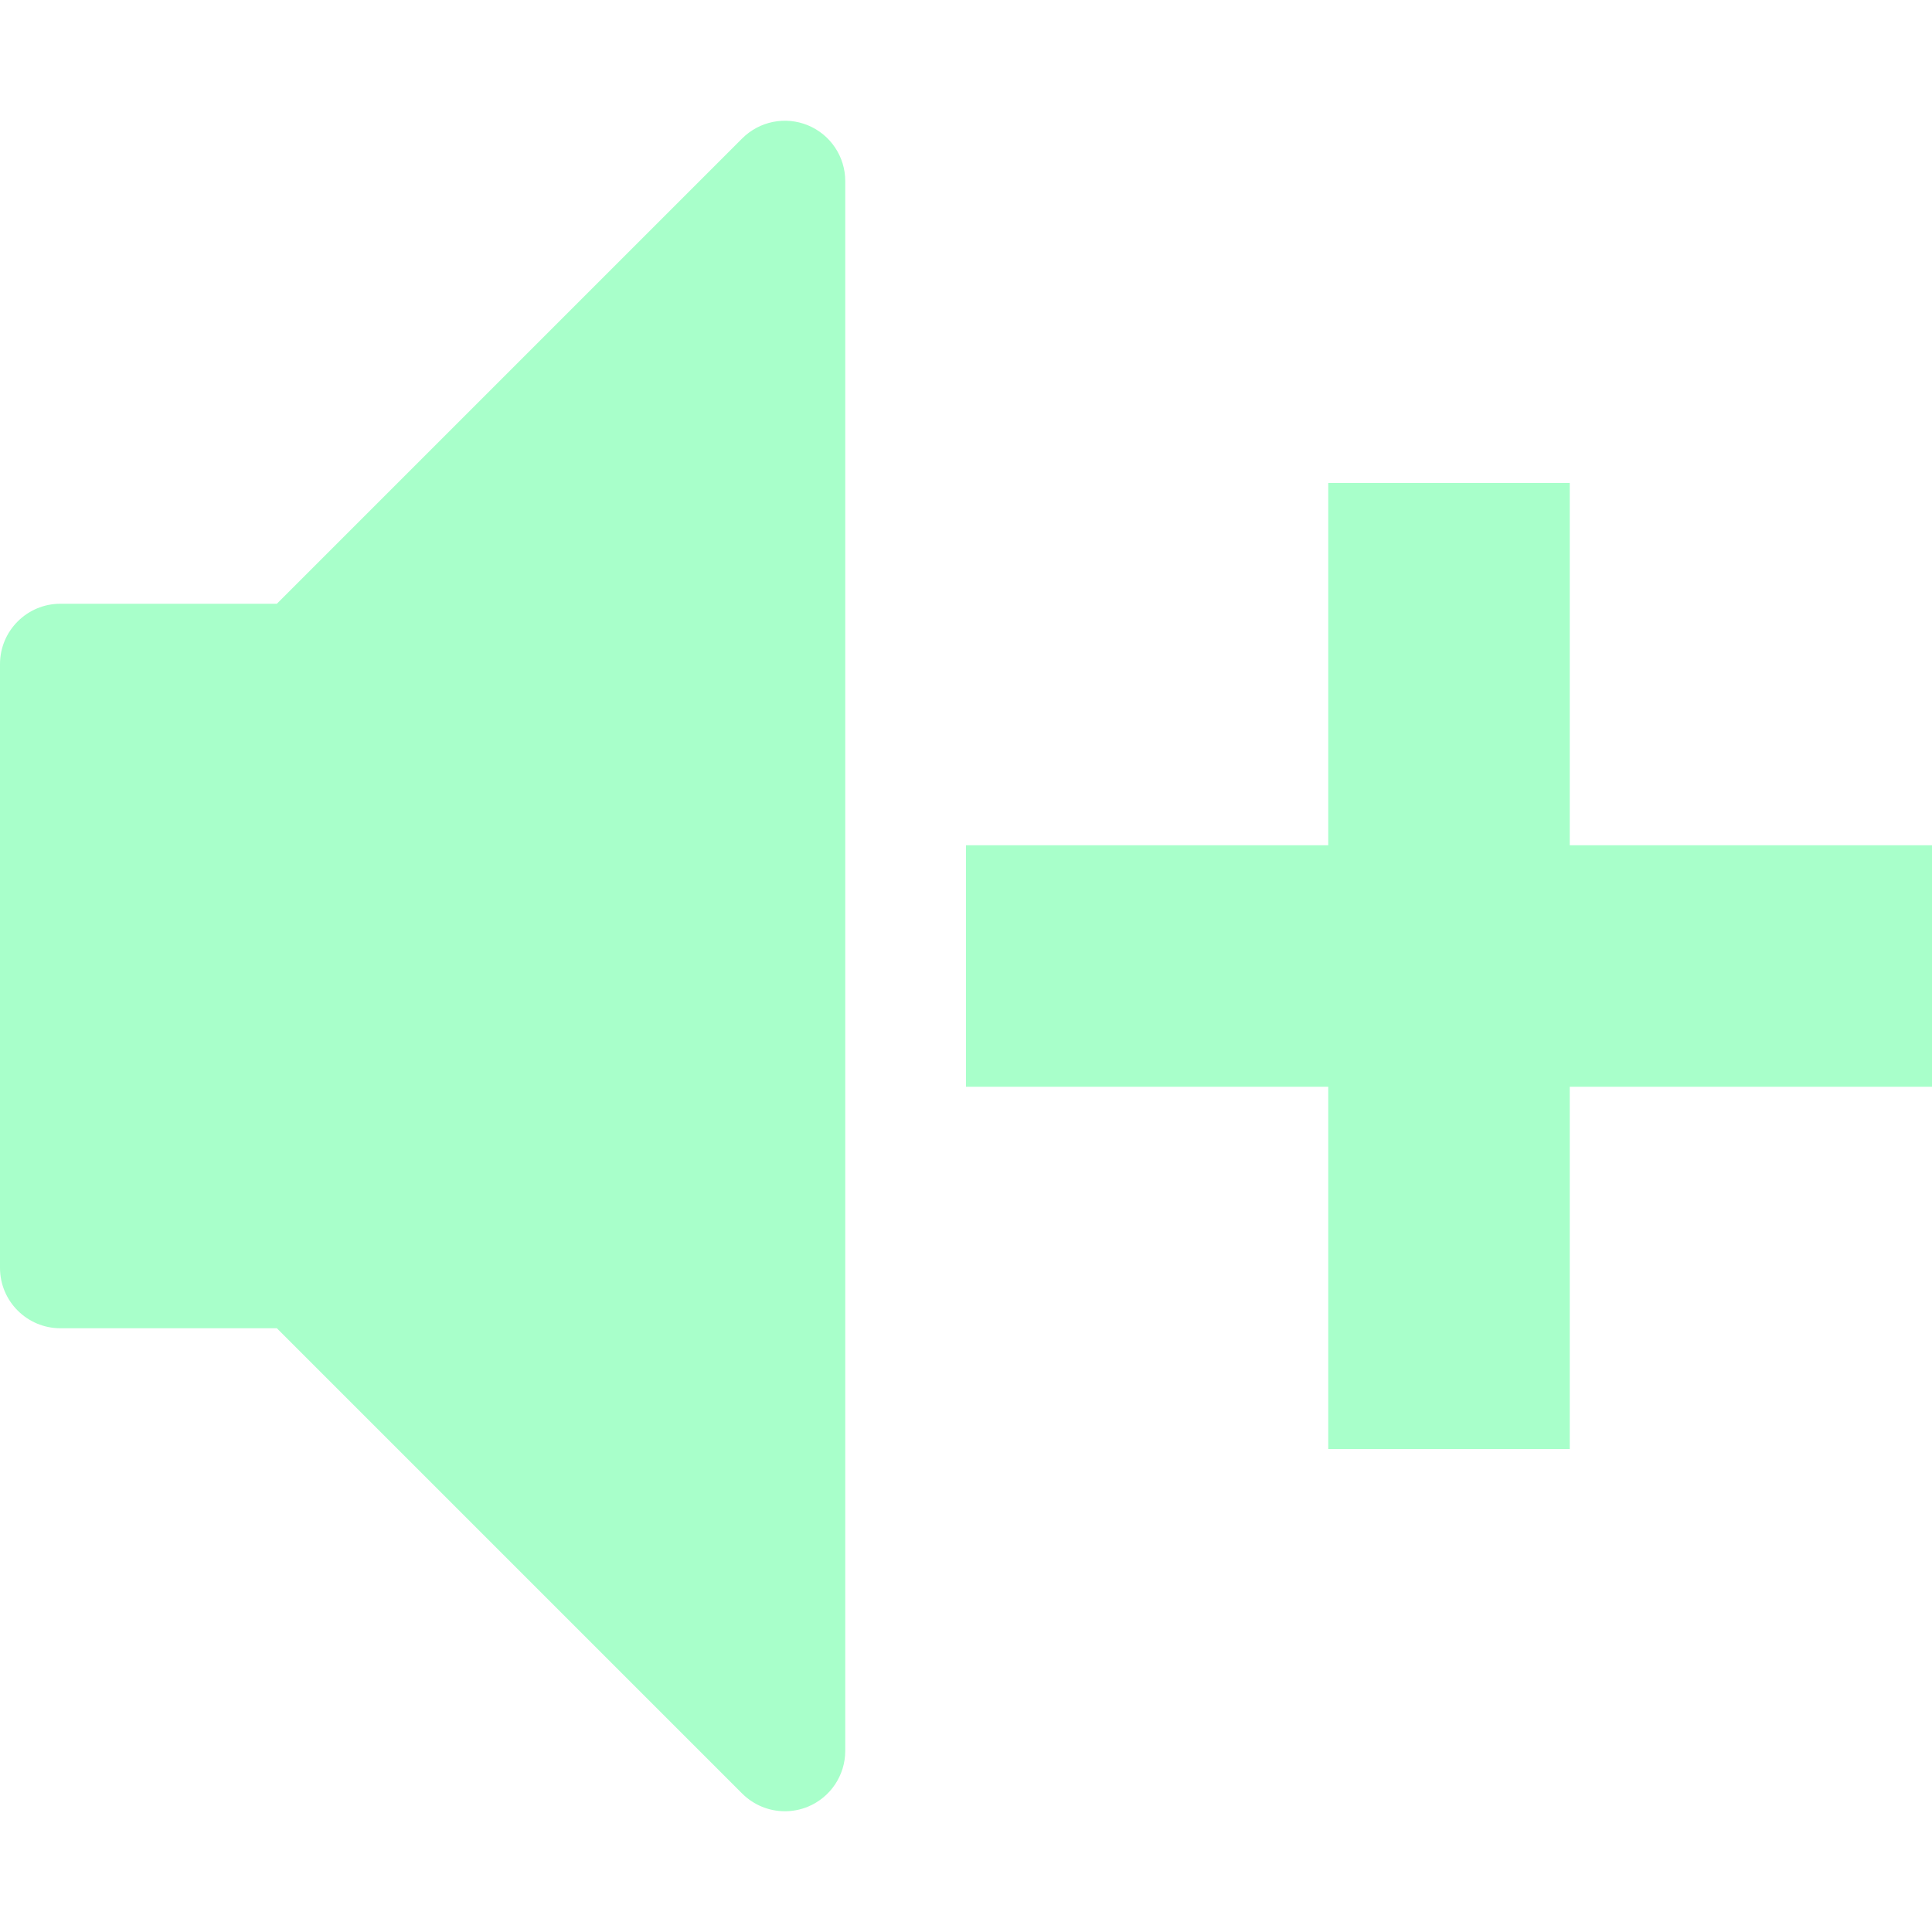
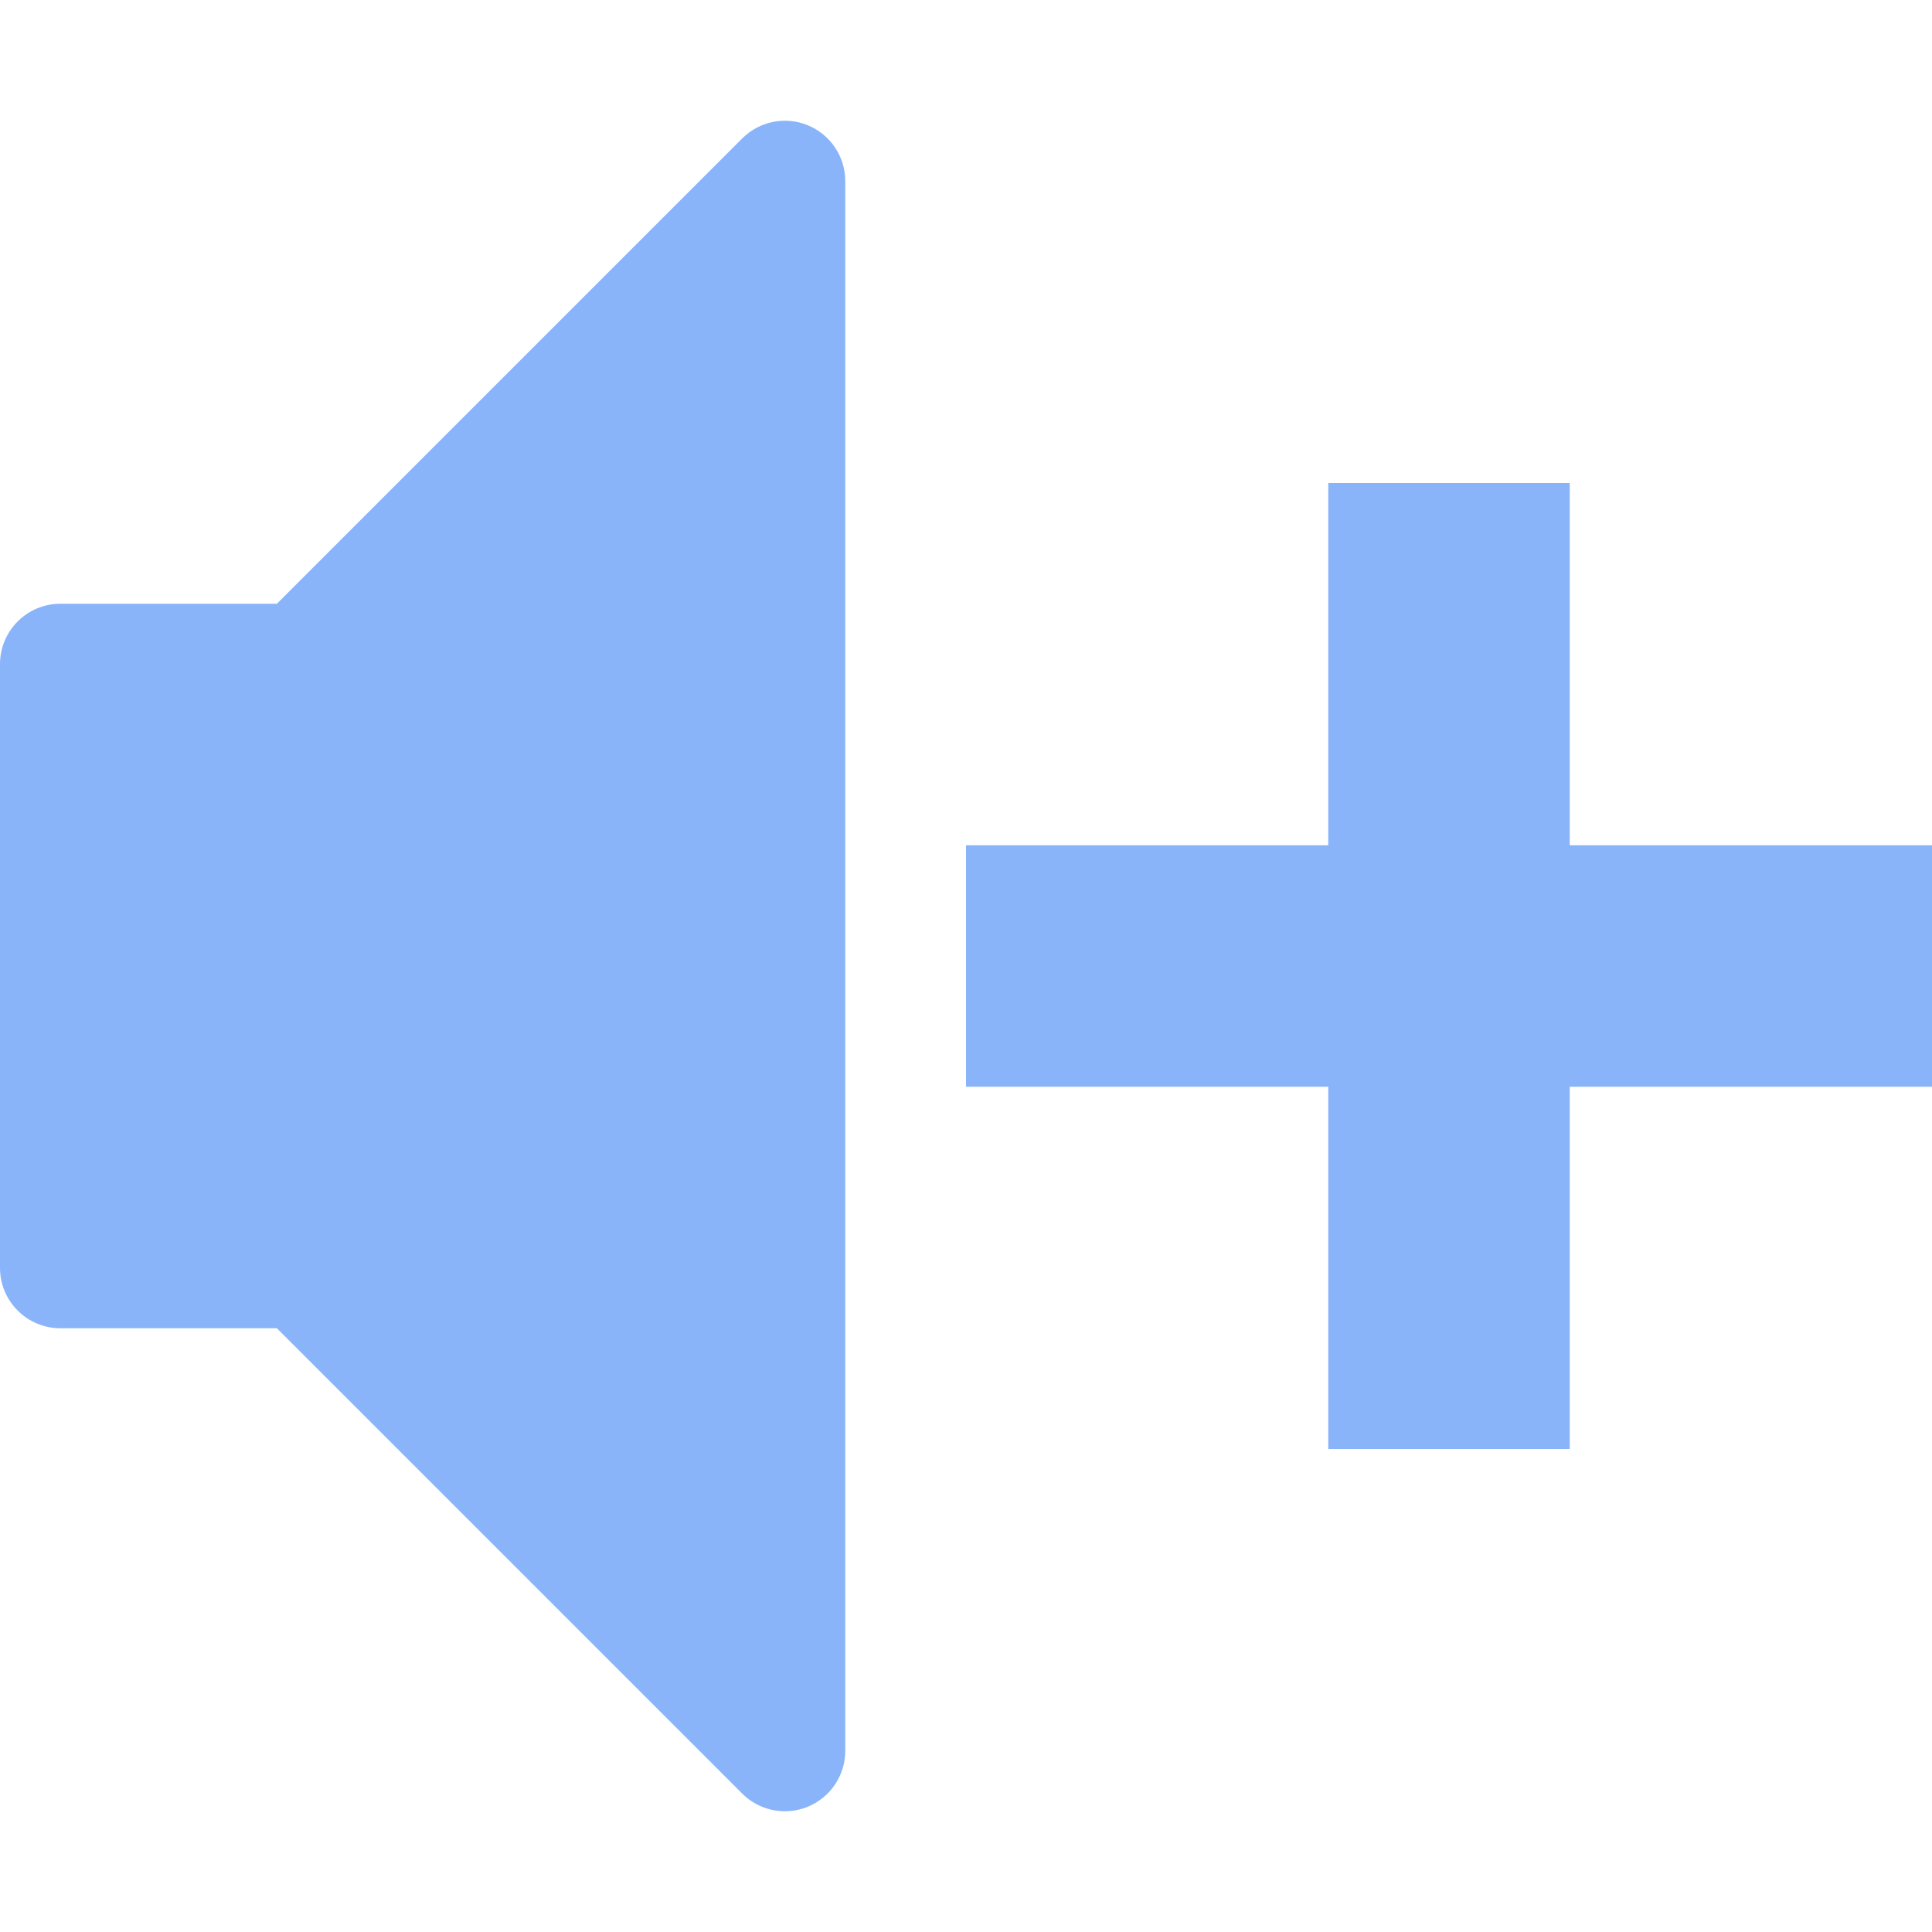
<svg xmlns="http://www.w3.org/2000/svg" t="1695561592882" class="icon" viewBox="0 0 1024 1024" version="1.1" p-id="13277" width="200" height="200">
-   <path d="M1024 576l-192 0 0 192-128 0 0-192-192 0 0-128 192 0 0-192 128 0 0 192 192 0 0 128z" fill="#A8FFCA" p-id="13278" />
-   <path d="M416 960c-8.32 0-16.512-3.264-22.624-9.376l-246.624-246.624-114.752 0c-17.664 0-32-14.336-32-32l0-320c0-17.664 14.336-32 32-32l114.752 0 246.624-246.624c9.152-9.152 22.912-11.904 34.88-6.944s19.744 16.608 19.744 29.568l0 832c0 12.928-7.808 24.608-19.744 29.568-3.968 1.632-8.128 2.432-12.256 2.432z" fill="#A8FFCA" p-id="13279" />
+   <path d="M1024 576l-192 0 0 192-128 0 0-192-192 0 0-128 192 0 0-192 128 0 0 192 192 0 0 128z" fill="#89b4fa" p-id="13278" />
+   <path d="M416 960c-8.32 0-16.512-3.264-22.624-9.376l-246.624-246.624-114.752 0c-17.664 0-32-14.336-32-32l0-320c0-17.664 14.336-32 32-32l114.752 0 246.624-246.624c9.152-9.152 22.912-11.904 34.88-6.944s19.744 16.608 19.744 29.568l0 832c0 12.928-7.808 24.608-19.744 29.568-3.968 1.632-8.128 2.432-12.256 2.432z" fill="#89b4fa" p-id="13279" />
</svg>
